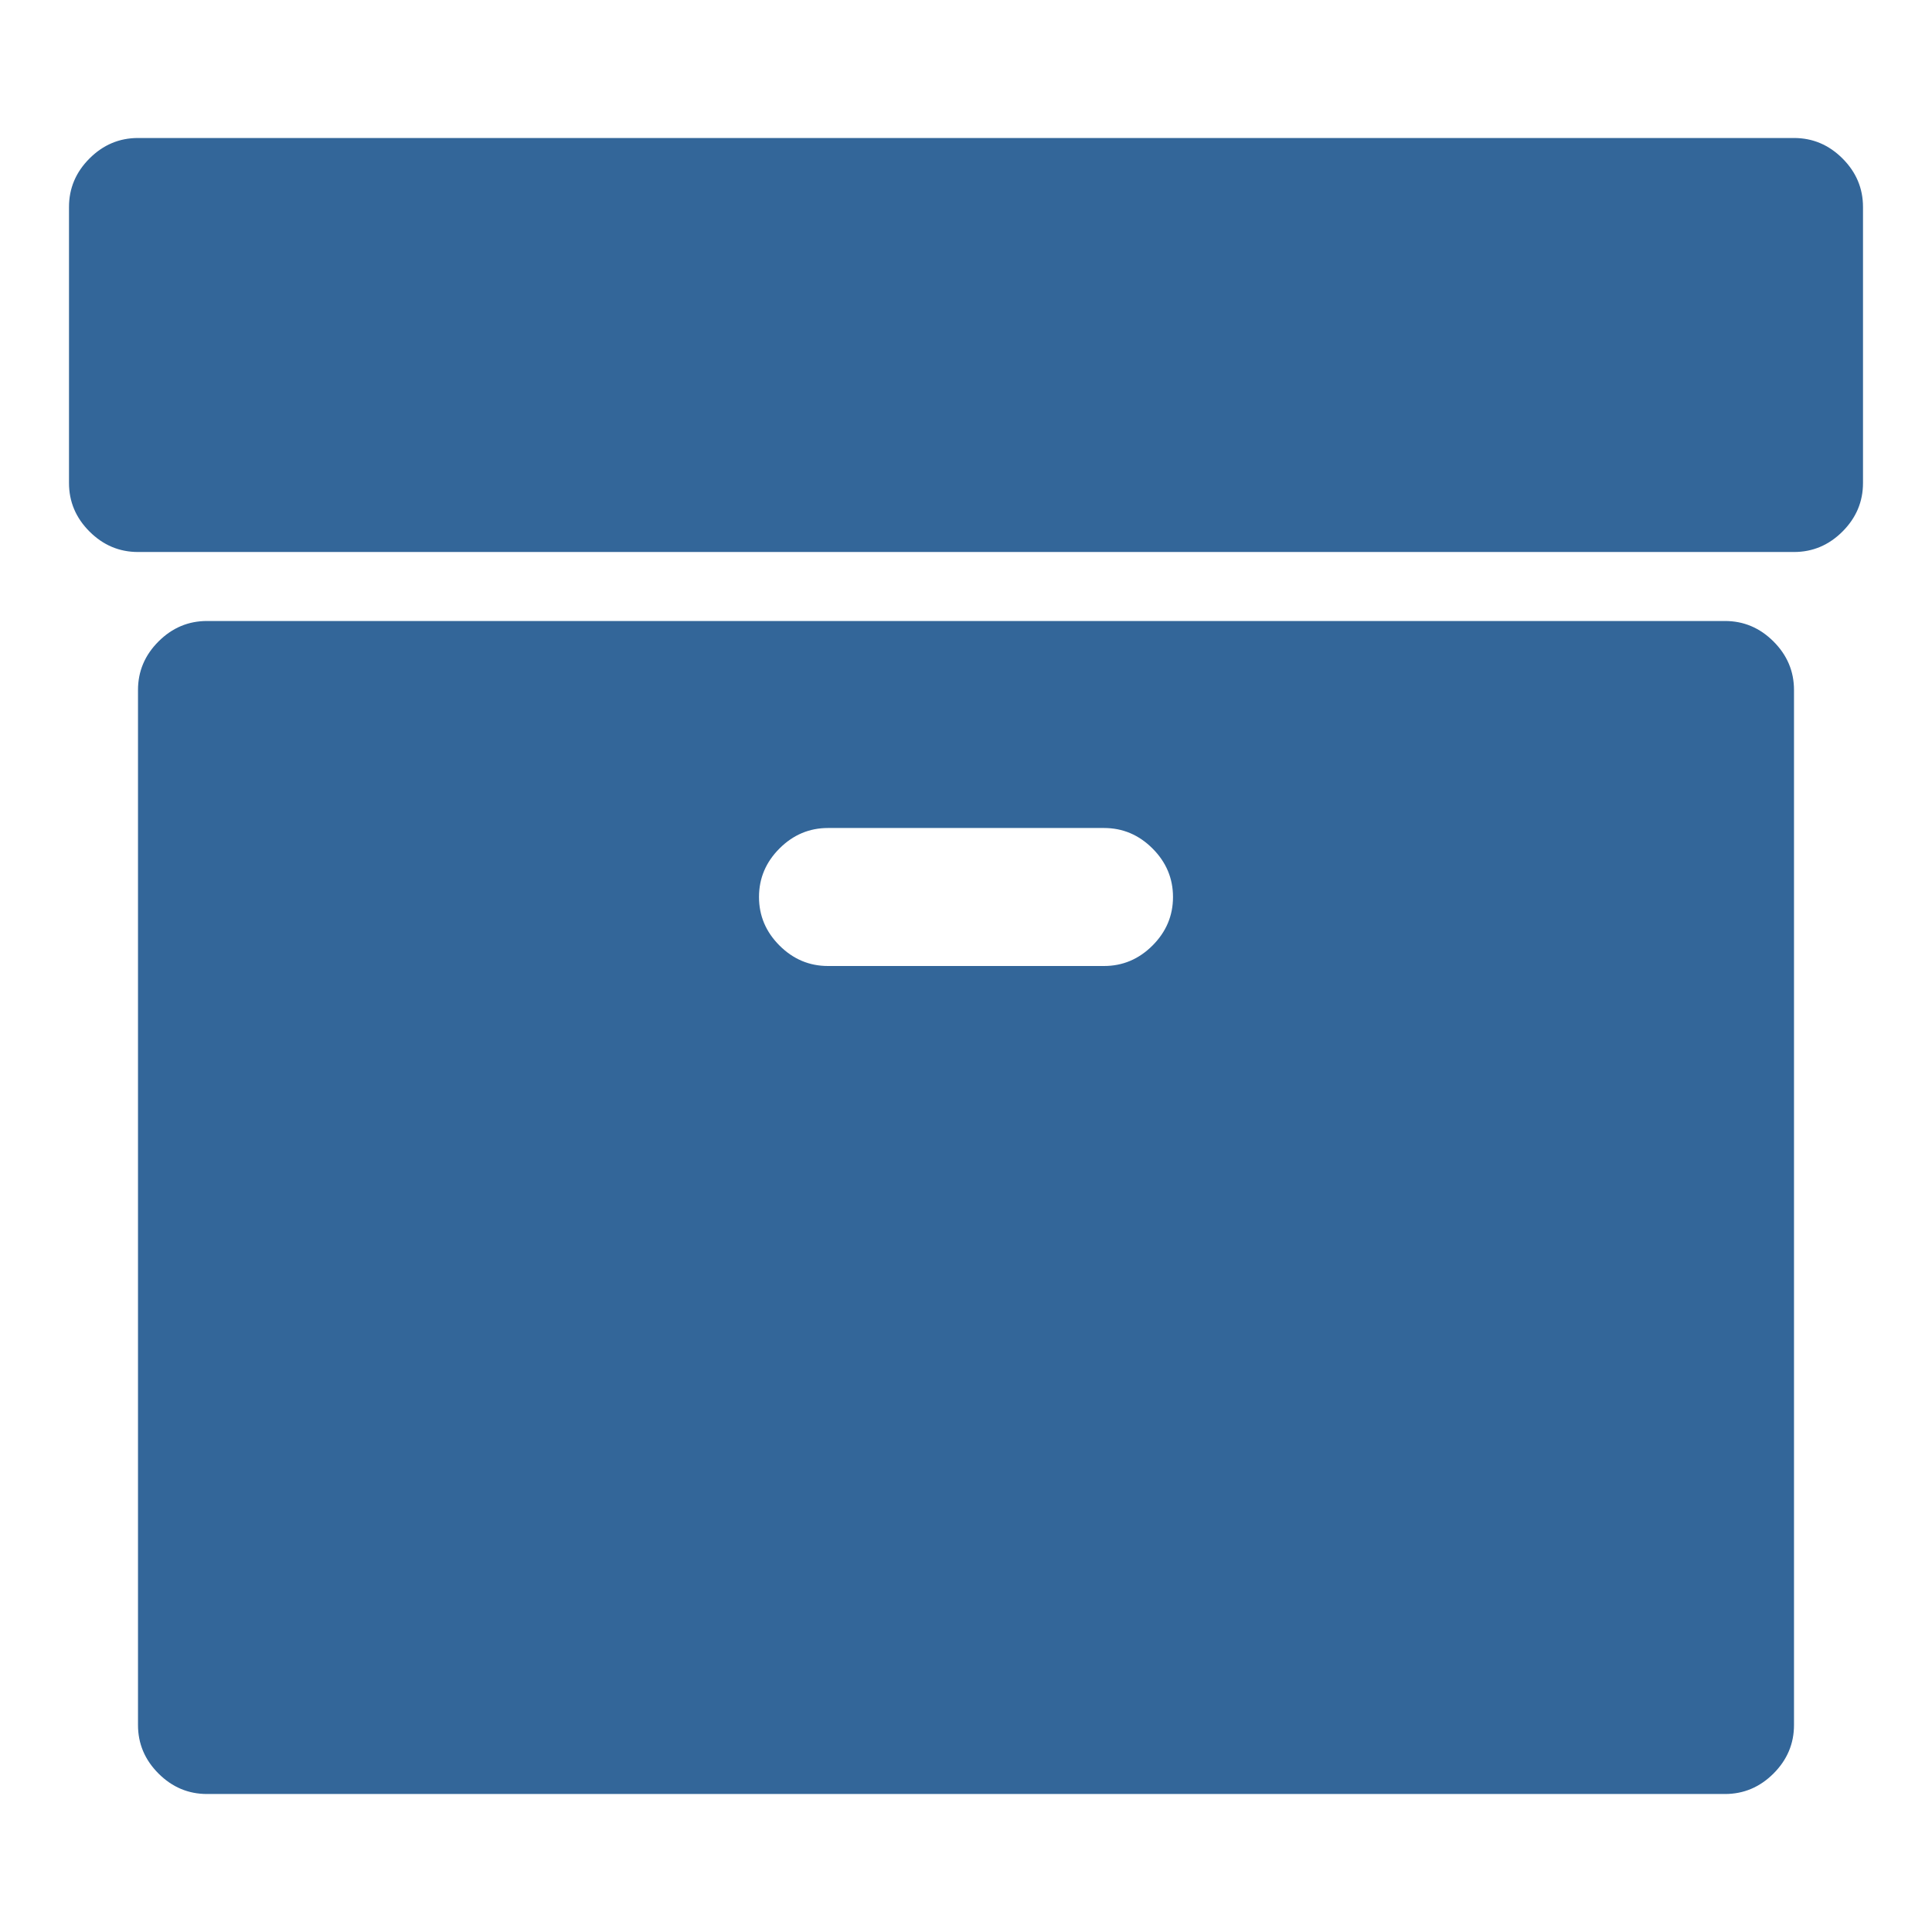
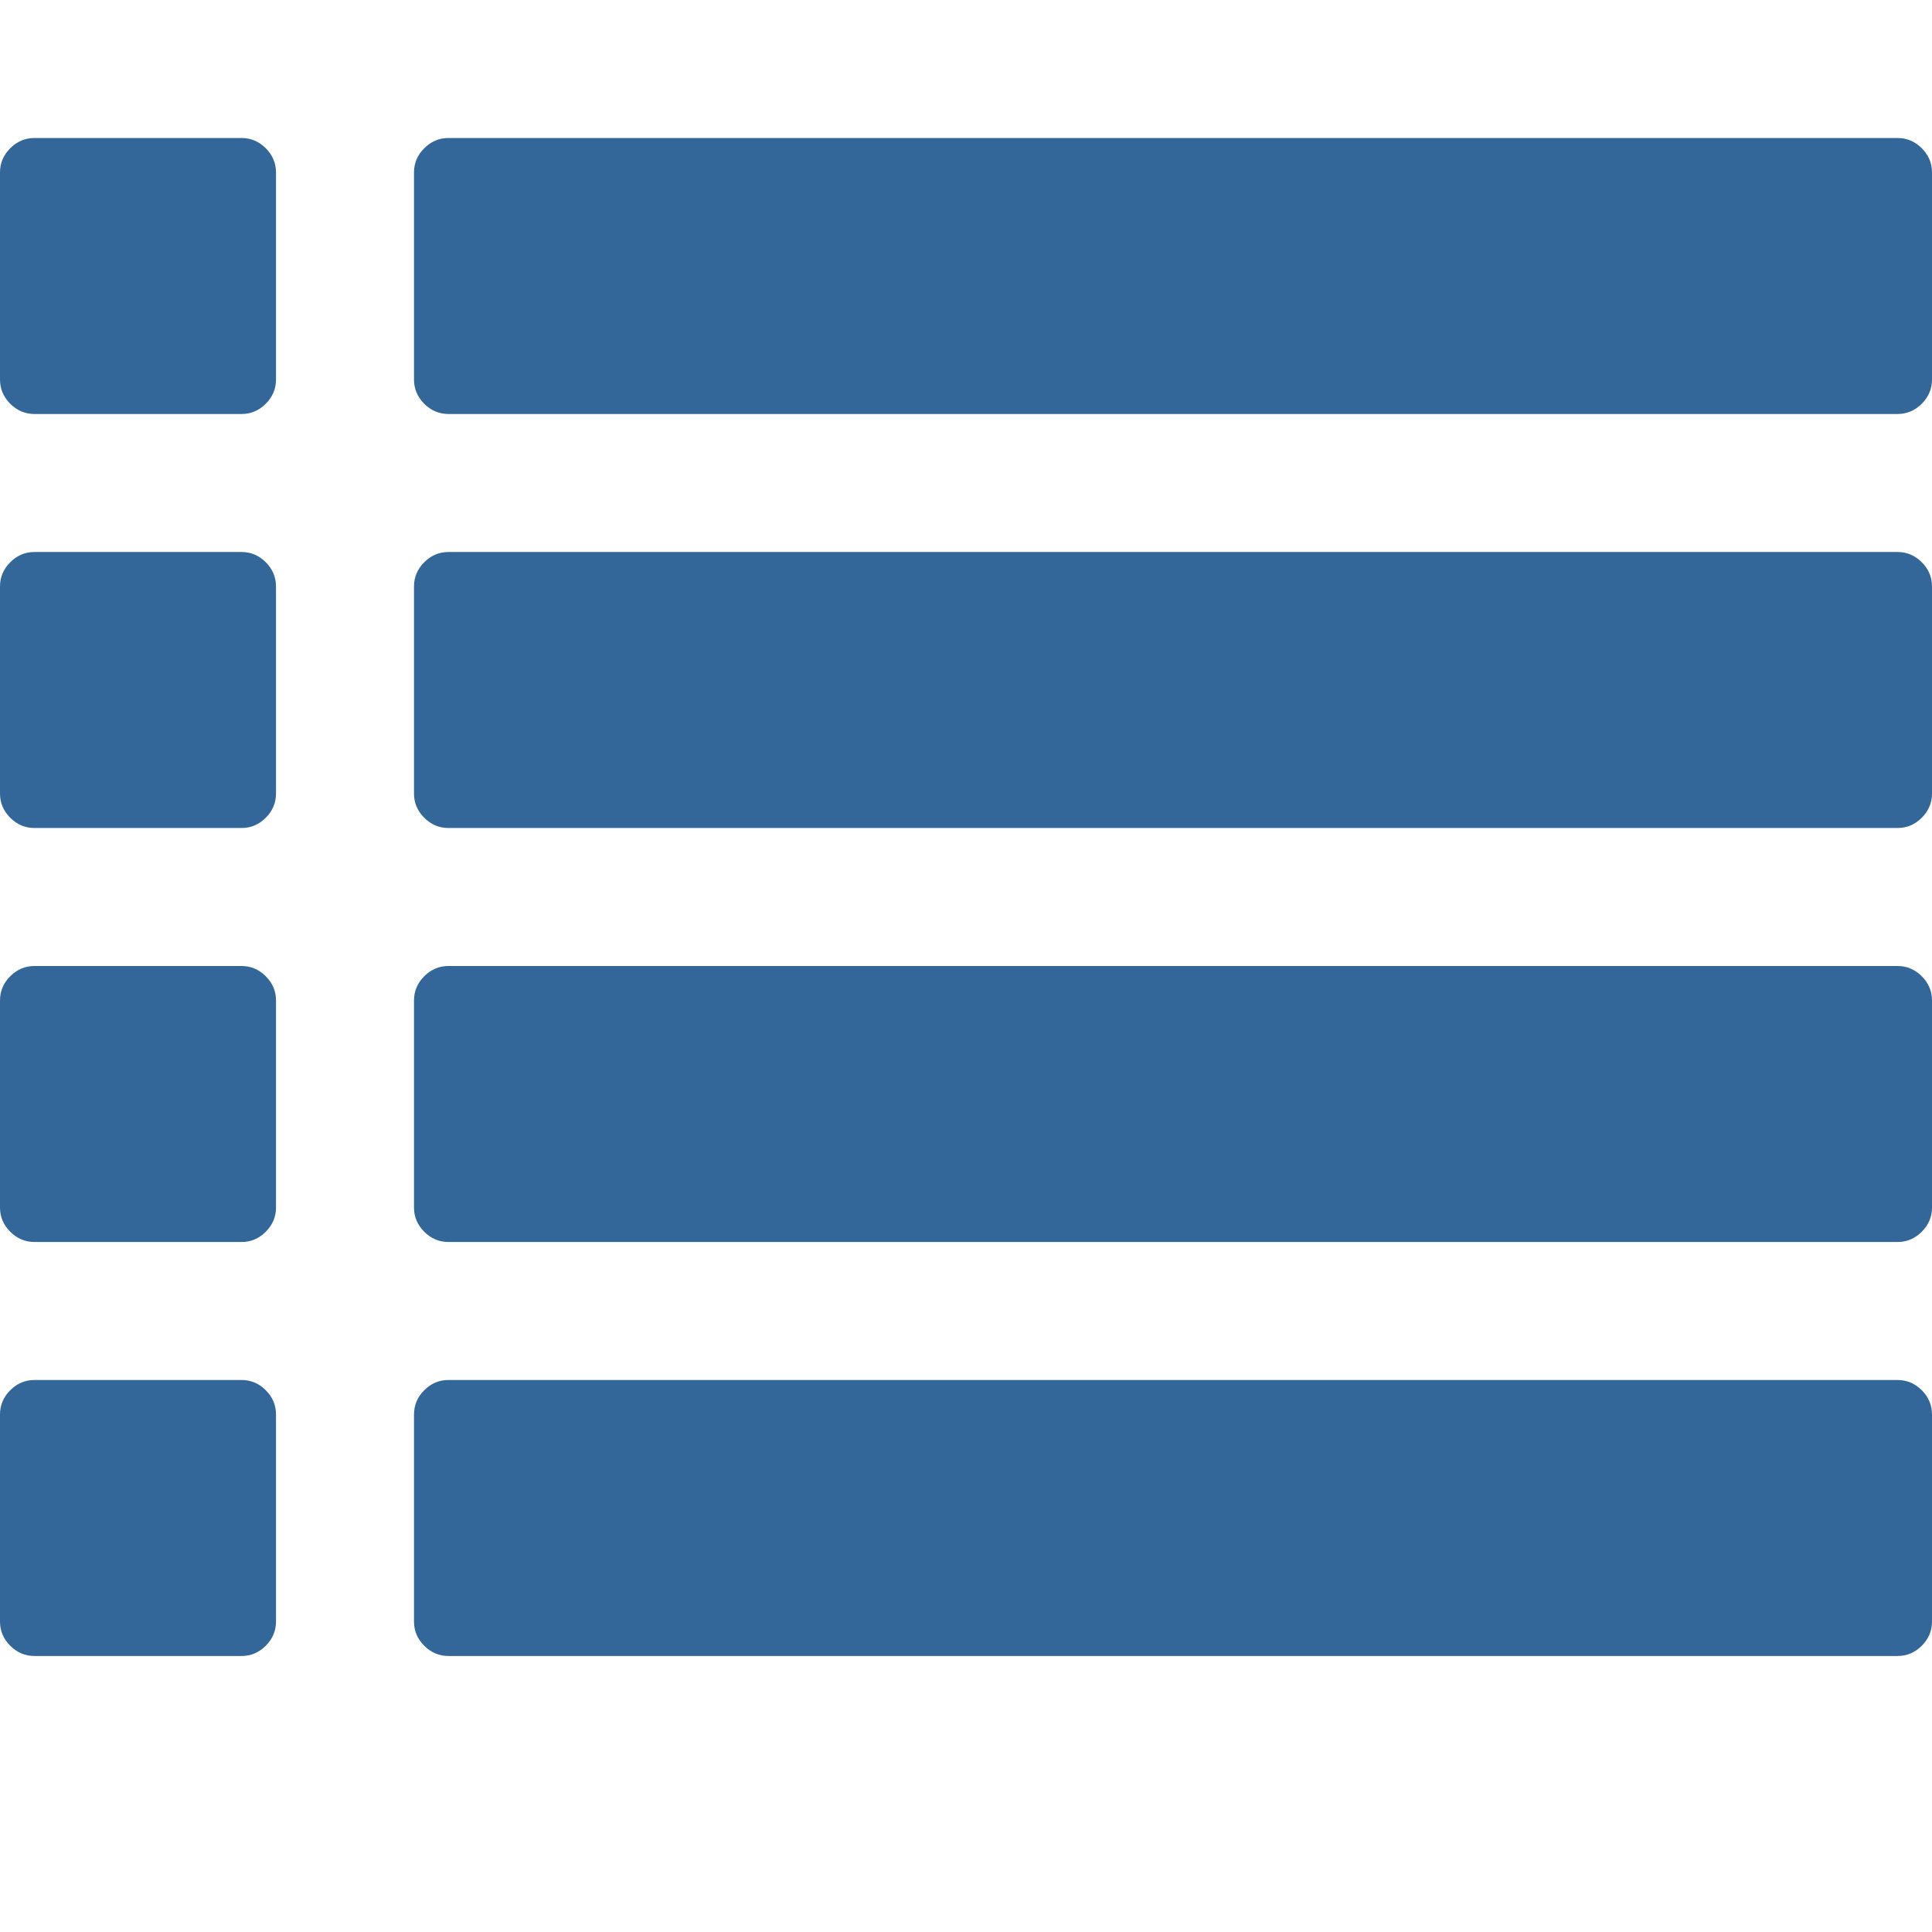
<svg xmlns="http://www.w3.org/2000/svg" width="1792" height="1792" viewBox="0 0 1792 1792">
-   <path fill="#369" d="M1088 832q0-26-19-45t-45-19h-256q-26 0-45 19t-19 45 19 45 45 19h256q26 0 45-19t19-45zm576-192v960q0 26-19 45t-45 19h-1408q-26 0-45-19t-19-45v-960q0-26 19-45t45-19h1408q26 0 45 19t19 45zm64-448v256q0 26-19 45t-45 19h-1536q-26 0-45-19t-19-45v-256q0-26 19-45t45-19h1536q26 0 45 19t19 45z" />
+   <path fill="#369" d="M256 1312v192q0 13-9.5 22.5t-22.5 9.5h-192q-13 0-22.5-9.5t-9.5-22.5v-192q0-13 9.5-22.5t22.5-9.5h192q13 0 22.5 9.5t9.5 22.5zm0-384v192q0 13-9.5 22.5t-22.5 9.5h-192q-13 0-22.5-9.5t-9.5-22.5v-192q0-13 9.5-22.5t22.5-9.5h192q13 0 22.5 9.5t9.5 22.5zm0-384v192q0 13-9.5 22.5t-22.5 9.5h-192q-13 0-22.5-9.5t-9.5-22.5v-192q0-13 9.5-22.5t22.5-9.5h192q13 0 22.5 9.5t9.5 22.5zm1536 768v192q0 13-9.5 22.5t-22.5 9.5h-1344q-13 0-22.5-9.5t-9.5-22.5v-192q0-13 9.5-22.5t22.5-9.5h1344q13 0 22.5 9.5t9.5 22.5zm-1536-1152v192q0 13-9.5 22.5t-22.5 9.5h-192q-13 0-22.5-9.5t-9.5-22.5v-192q0-13 9.5-22.5t22.5-9.5h192q13 0 22.5 9.5t9.5 22.5zm1536 768v192q0 13-9.5 22.5t-22.5 9.5h-1344q-13 0-22.5-9.5t-9.5-22.5v-192q0-13 9.5-22.5t22.5-9.5h1344q13 0 22.5 9.5t9.5 22.5zm0-384v192q0 13-9.5 22.5t-22.5 9.5h-1344q-13 0-22.5-9.5t-9.5-22.5v-192q0-13 9.5-22.5t22.5-9.5h1344q13 0 22.5 9.5t9.5 22.5zm0-384v192q0 13-9.5 22.5t-22.5 9.5h-1344q-13 0-22.5-9.5t-9.5-22.5v-192q0-13 9.5-22.5t22.5-9.5h1344q13 0 22.5 9.5t9.5 22.5z" />
</svg>
